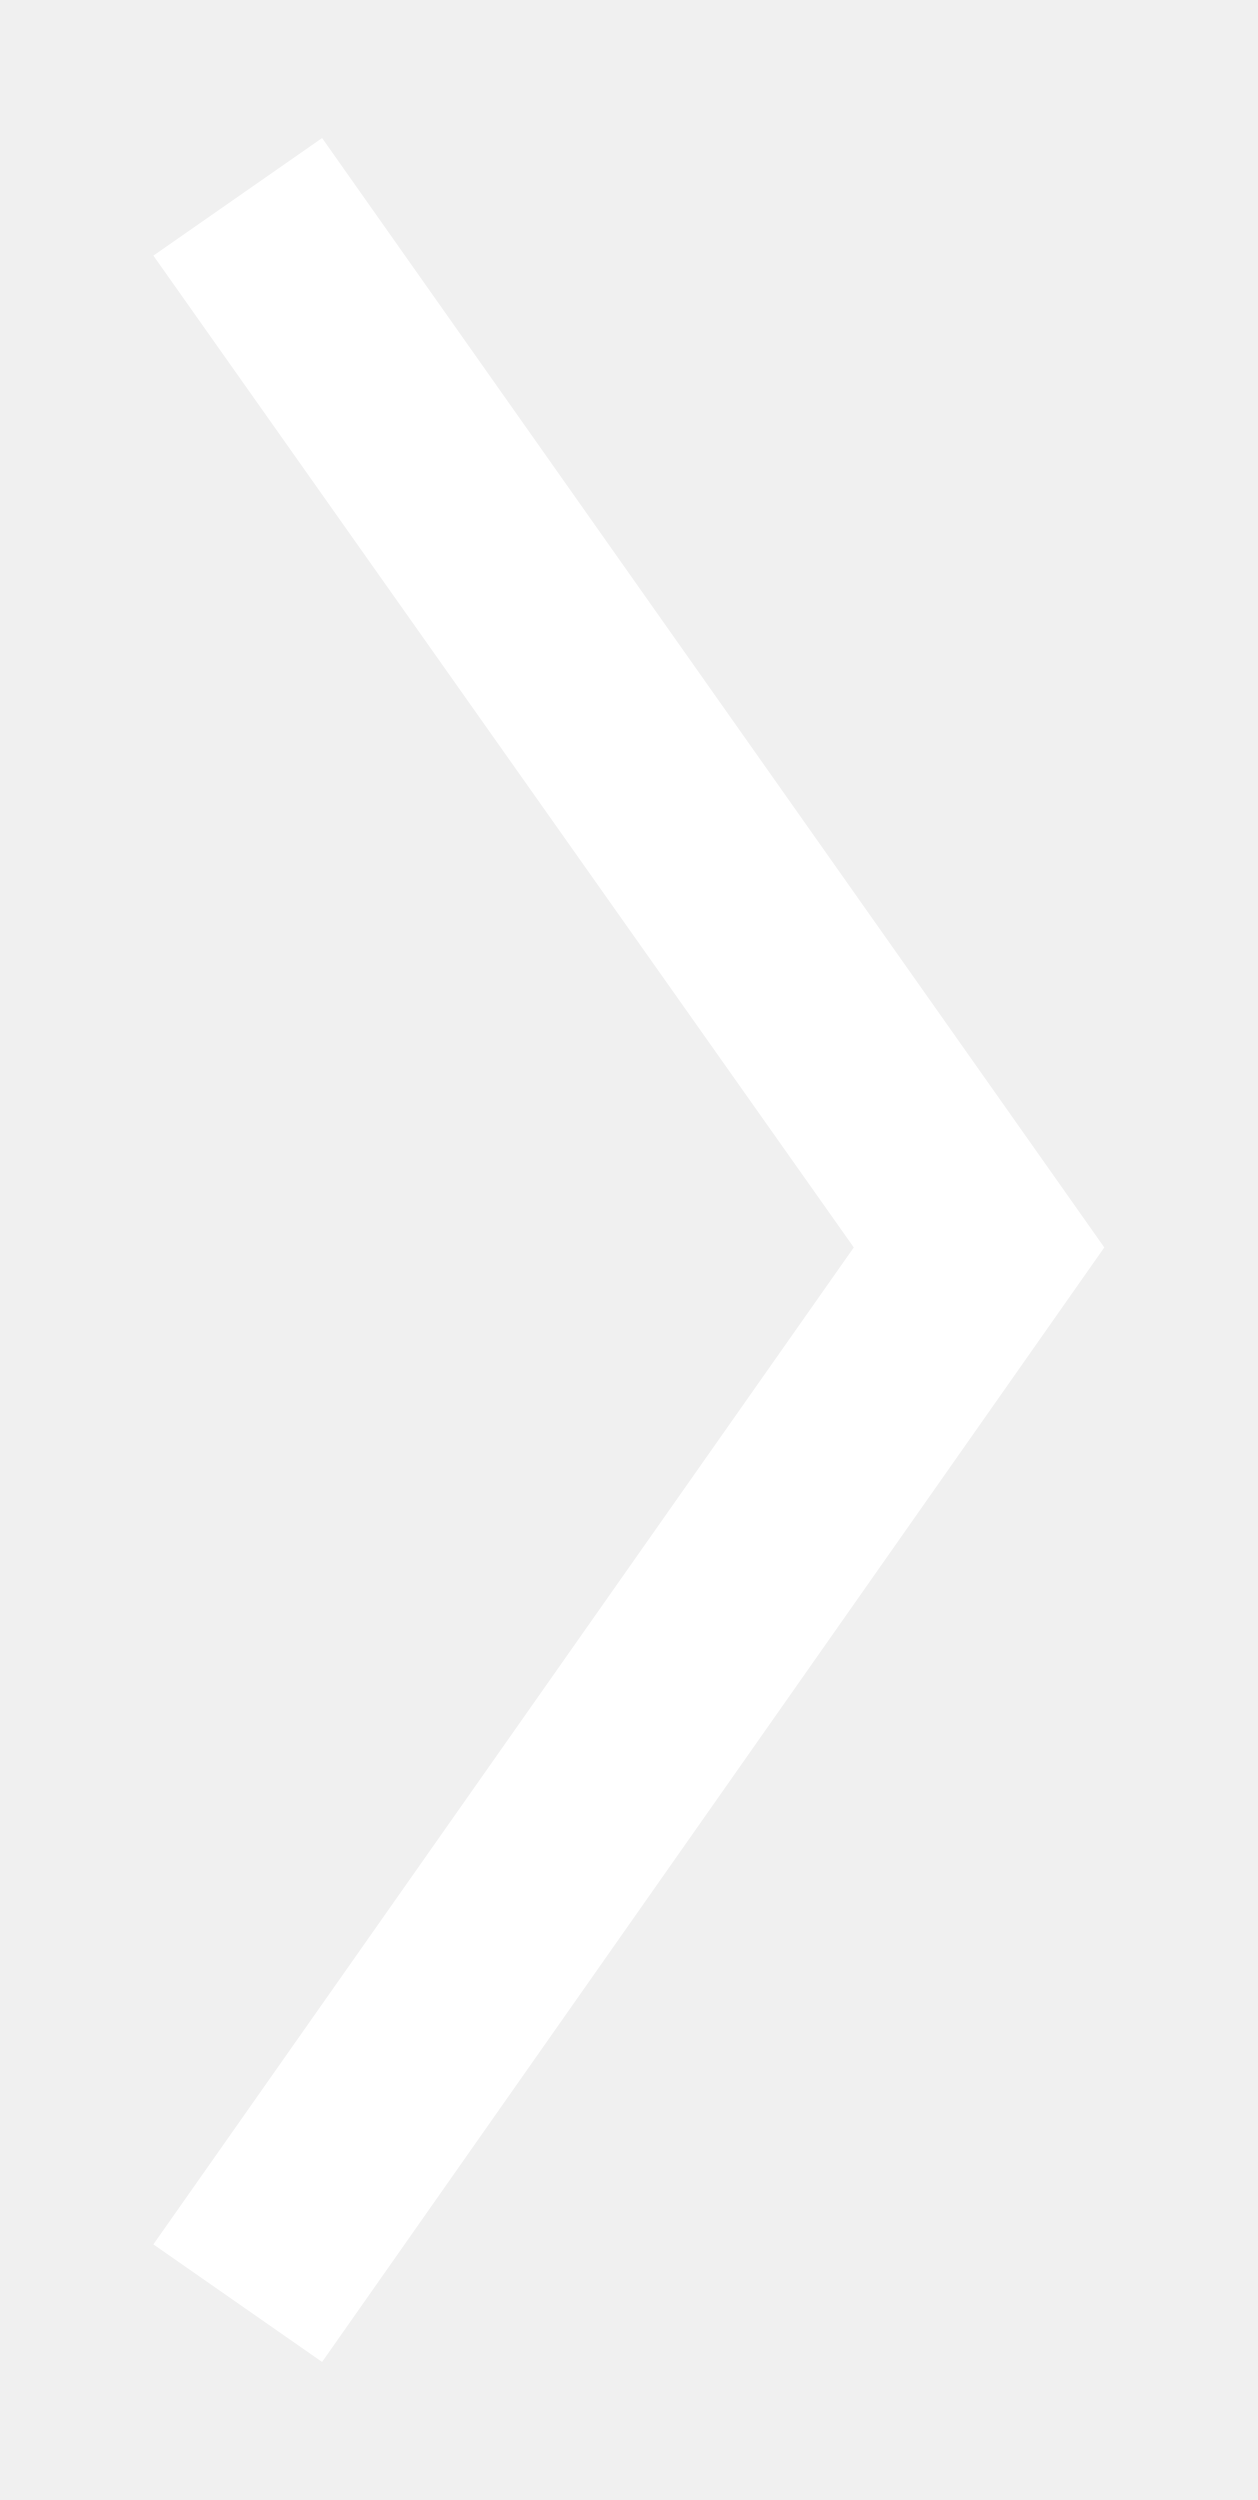
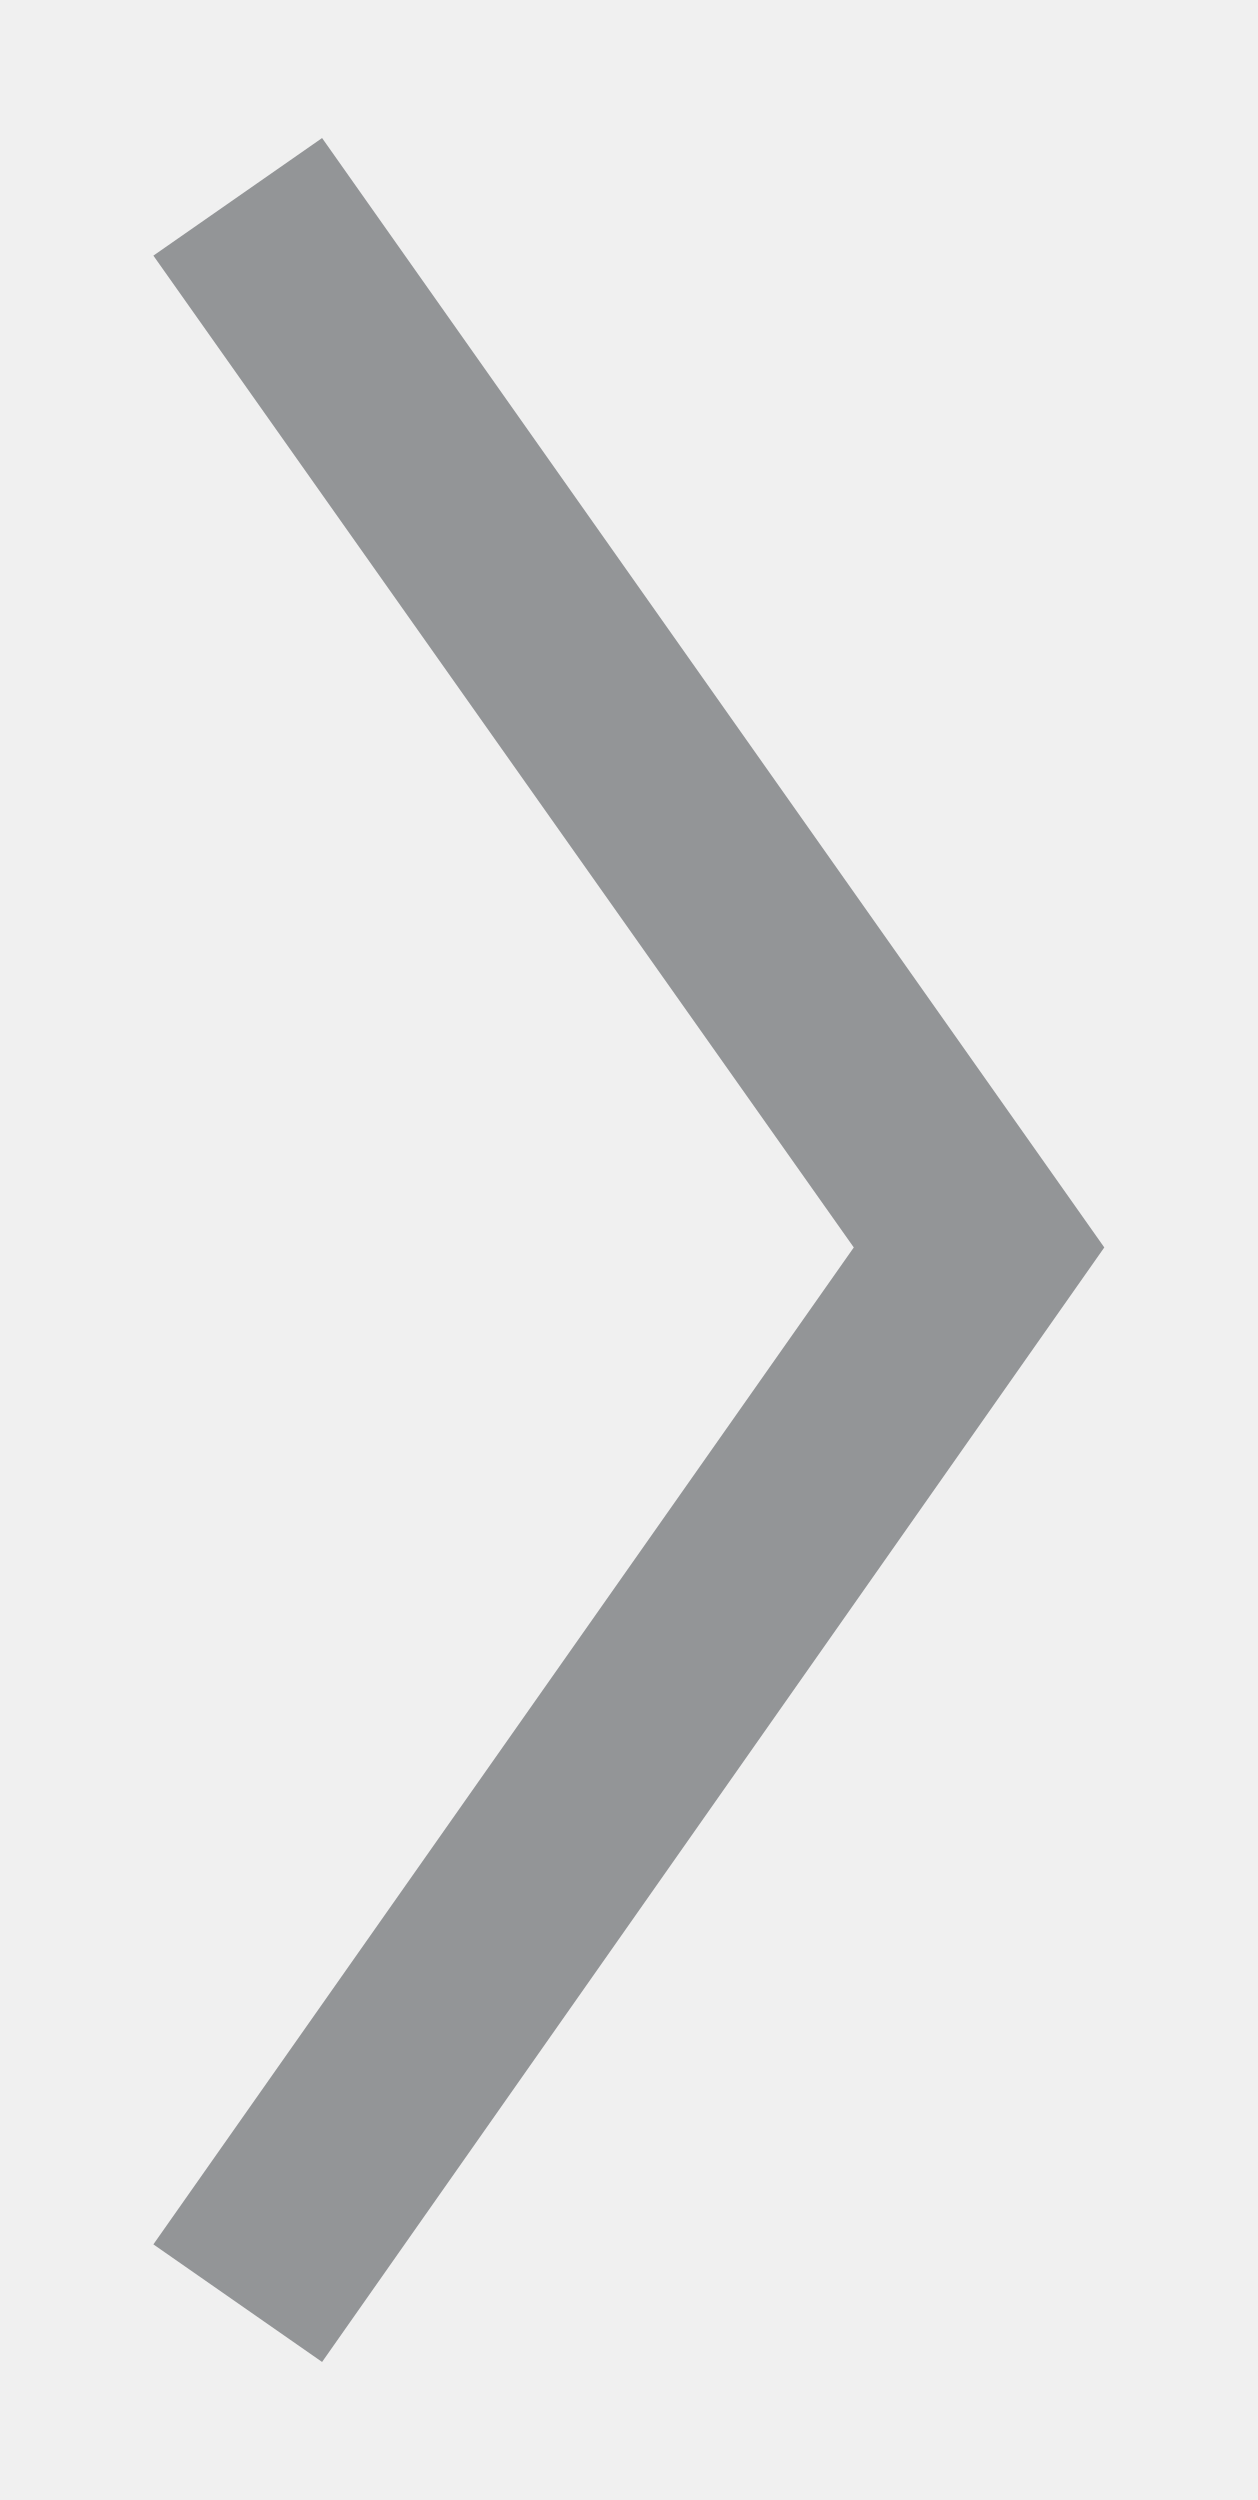
<svg xmlns="http://www.w3.org/2000/svg" version="1.1" id="Layer_1" x="0px" y="0px" viewBox="0 0 24.6 48.9" style="enable-background:new 0 0 24.6 48.9;" xml:space="preserve">
  <style type="text/css">
- 	.st0{fill:#FFFFFF;}
- 	.st1{fill:#F4D037;}
- 	.st2{fill:#3B5998;}
- 	.st3{fill:#A53A3A;}
- 	.st4{fill:#FF0000;}
- 	.st5{fill:#935300;}
- 	.st6{fill:#939597;}
- 	.st7{fill:#EA872D;}
+ 	.st0{fill:#939597;}
</style>
  <polygon class="st0" points="6.3,46.2 3,43.9 16.7,24.4 3,5 6.3,2.7 21.6,24.4 " />
</svg>
